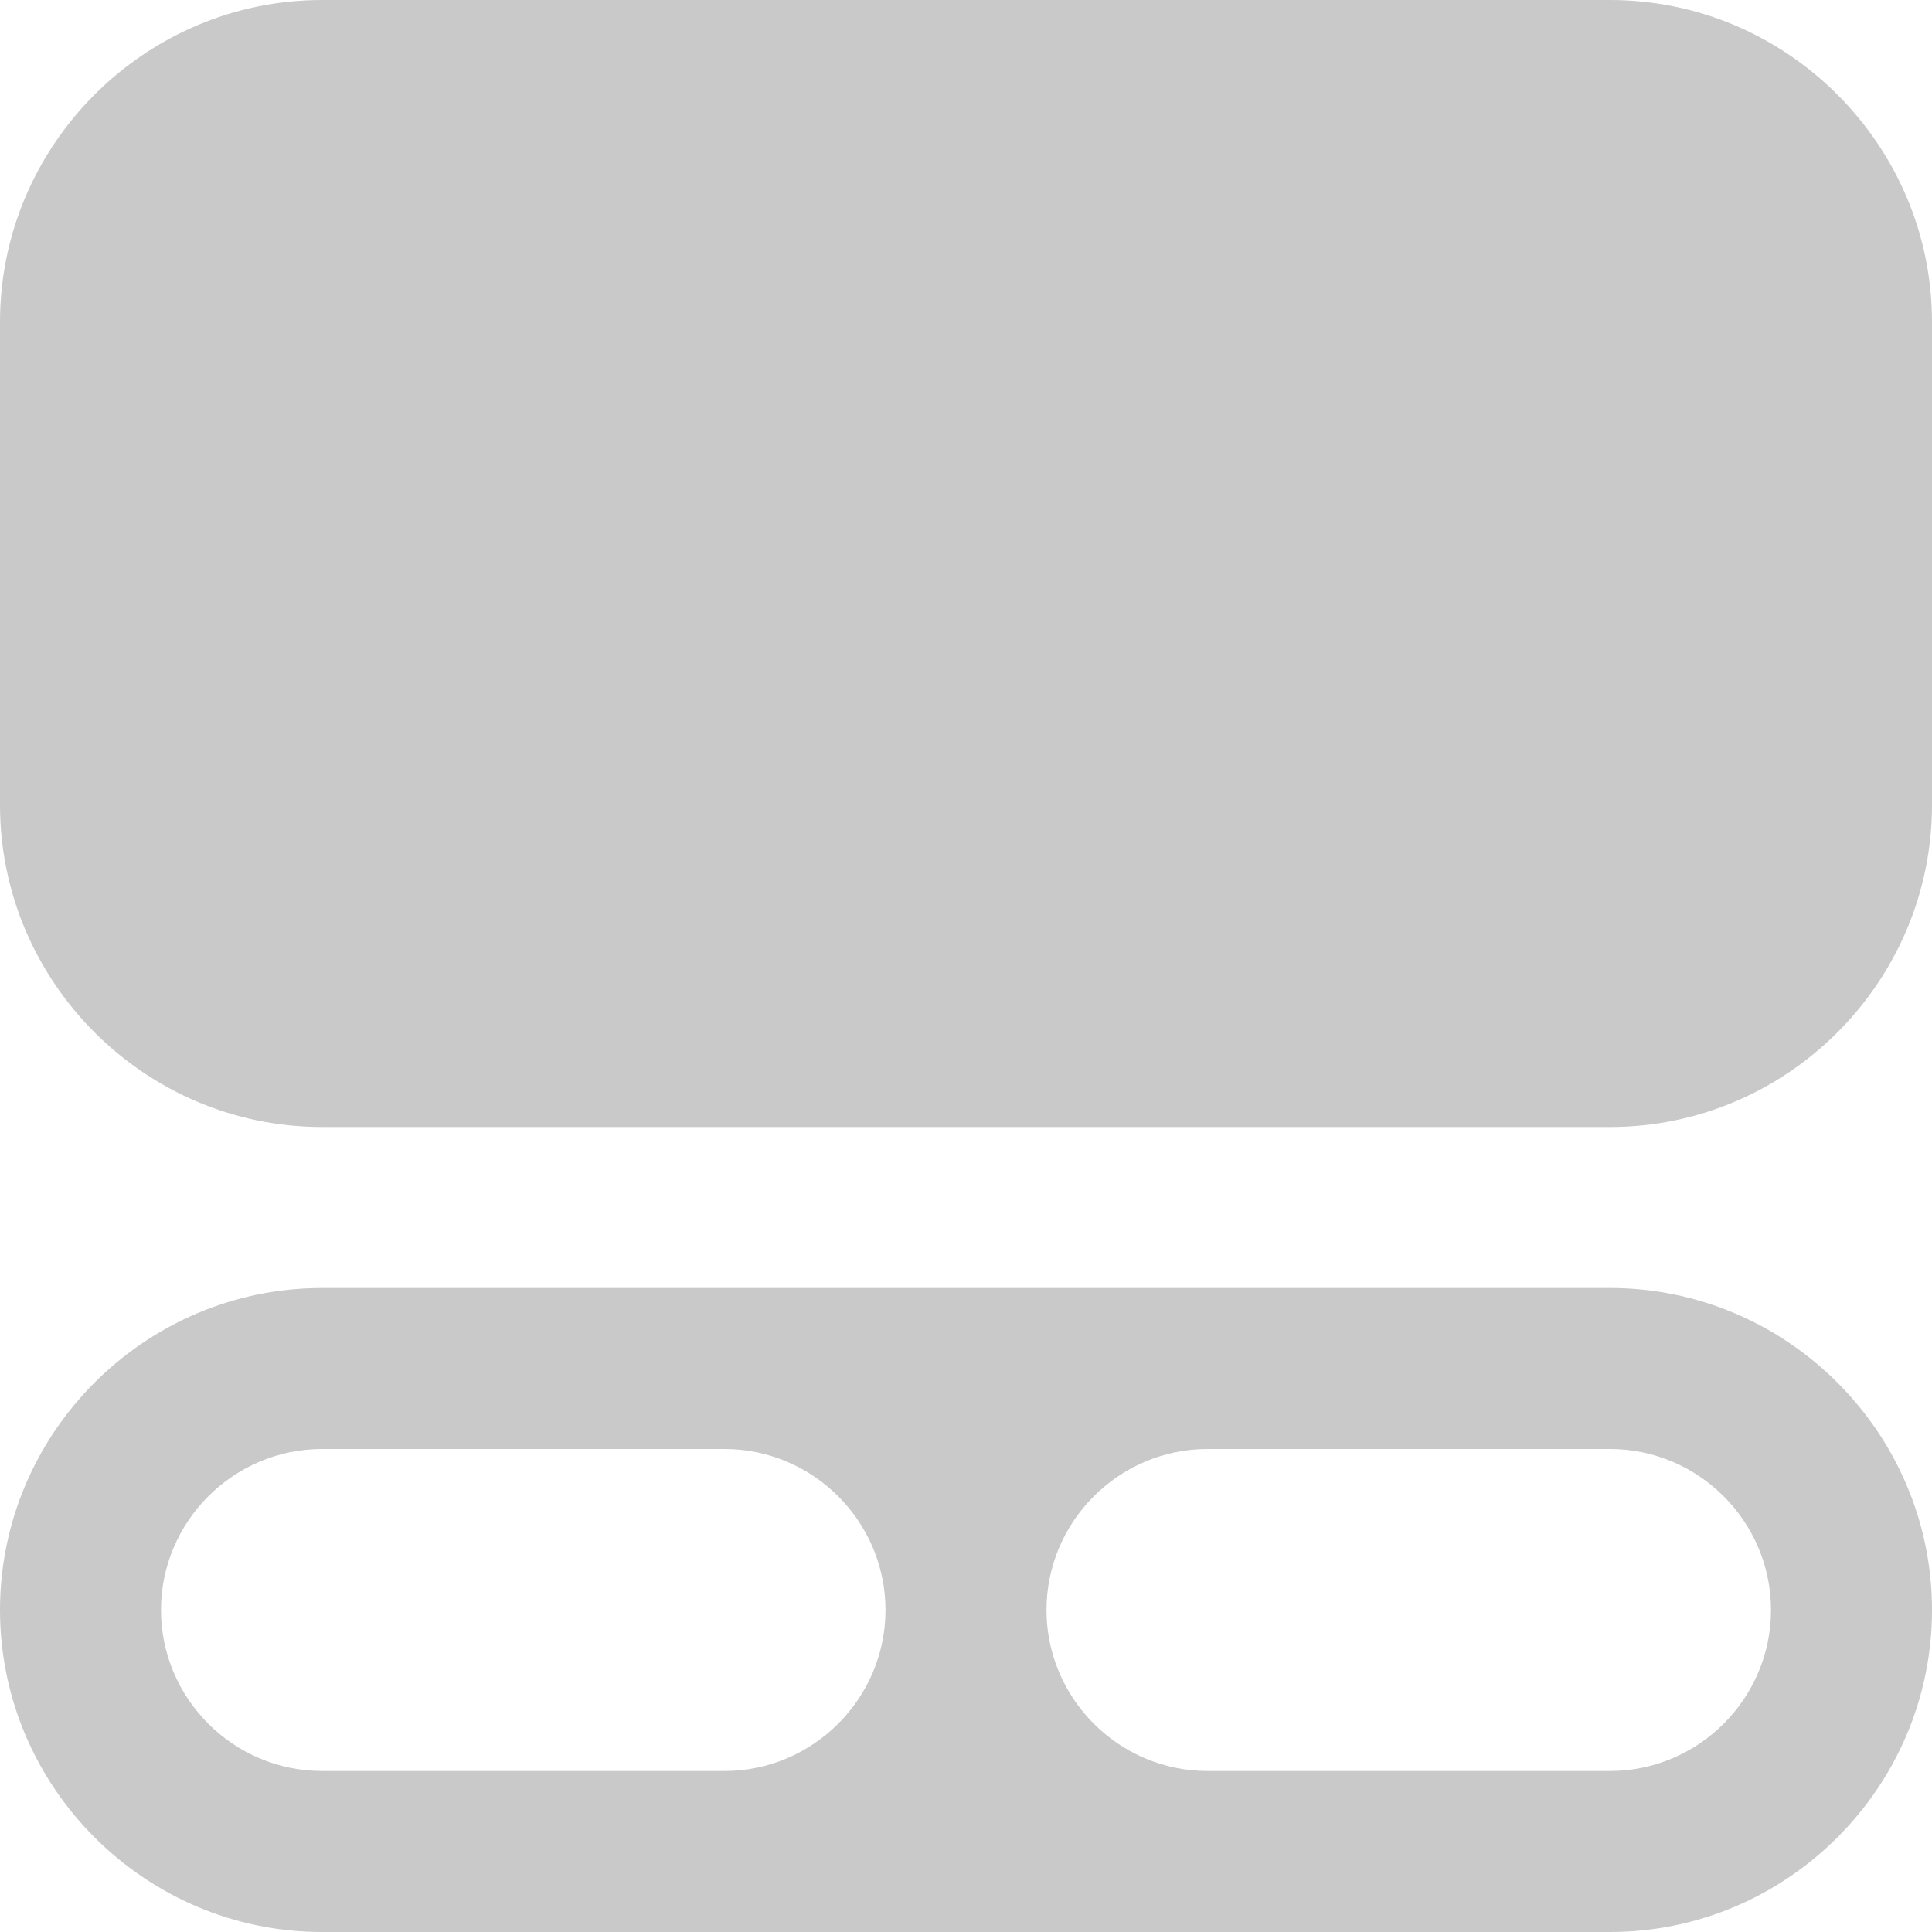
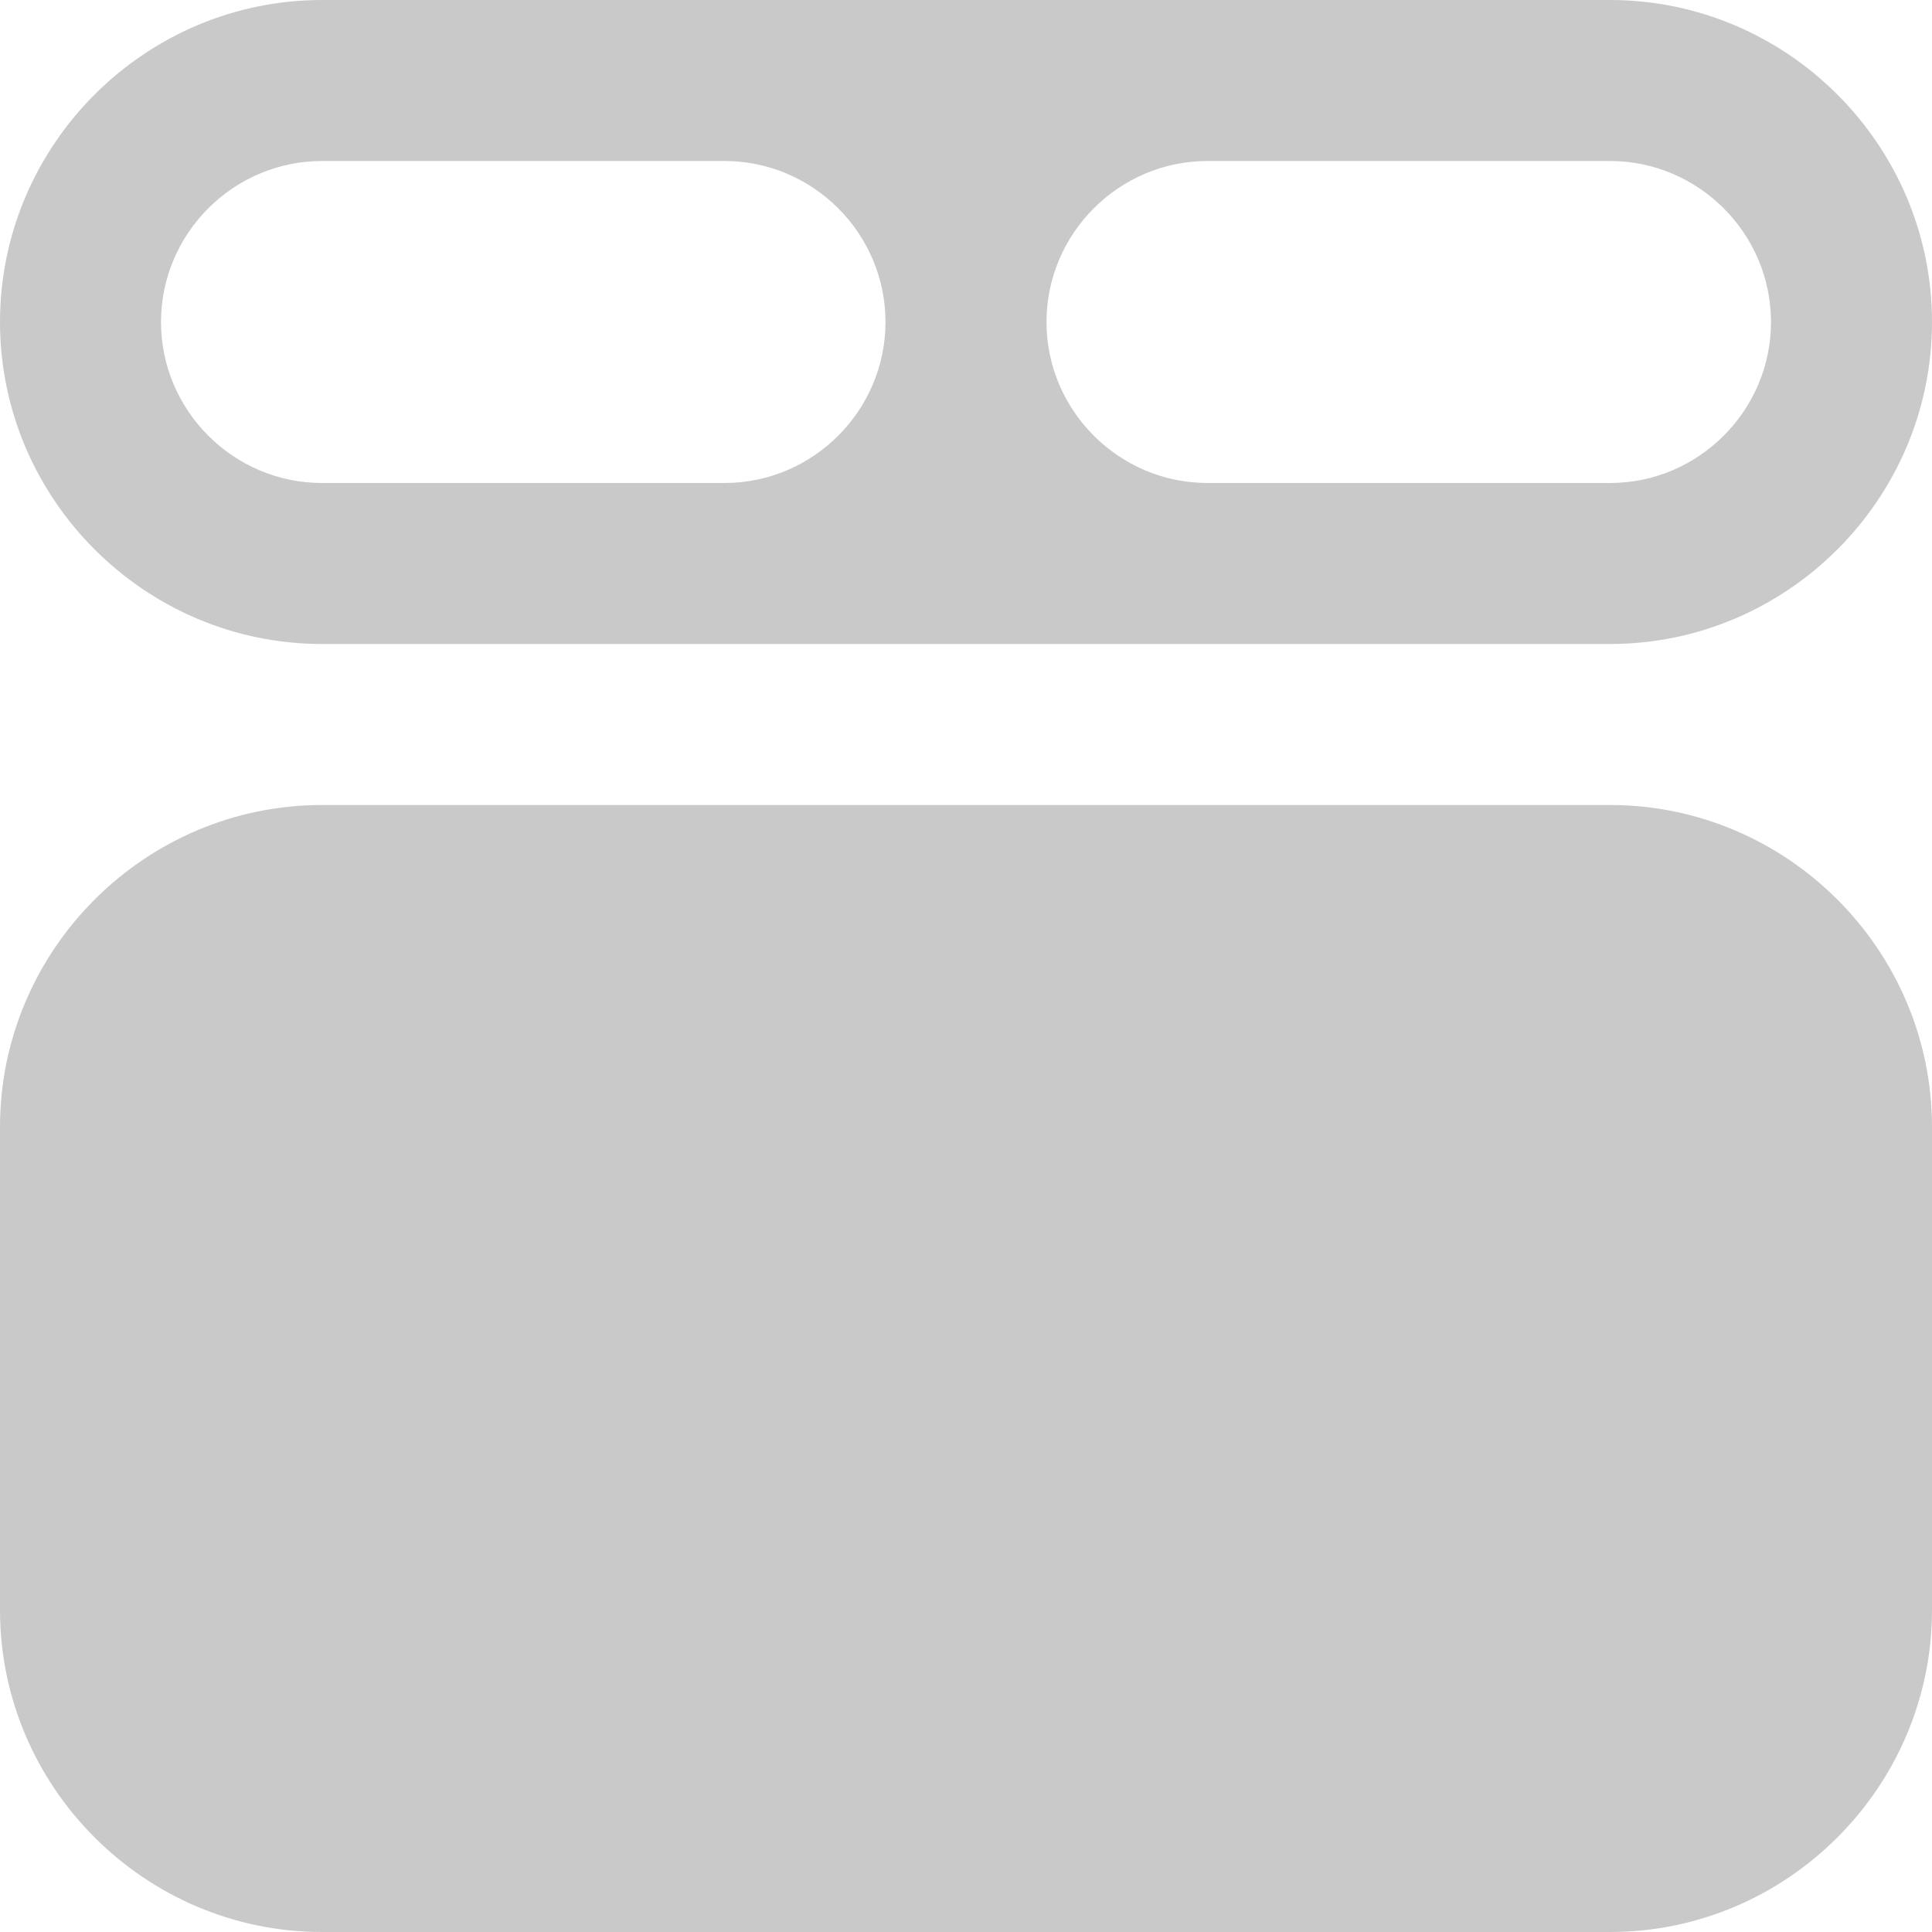
- <svg xmlns="http://www.w3.org/2000/svg" viewBox="0 0 24 24">
+ <svg xmlns="http://www.w3.org/2000/svg" id="Camada_1" viewBox="0 0 24 24">
  <style>.st0{fill:#c9c9c9}</style>
-   <g id="Camada_1">
-     <path class="st0" d="M20 16H4c-2.2 0-4 1.8-4 4s1.8 4 4 4h16c2.2 0 4-1.8 4-4s-1.8-4-4-4zM9 22H4c-1.1 0-2-.9-2-2s.9-2 2-2h5c1.1 0 2 .9 2 2s-.9 2-2 2zm11 0h-5c-1.1 0-2-.9-2-2s.9-2 2-2h5c1.1 0 2 .9 2 2s-.9 2-2 2zM20 0H4C1.8 0 0 1.8 0 4v6c0 2.2 1.8 4 4 4h16c2.2 0 4-1.8 4-4V4c0-2.2-1.8-4-4-4z" />
+   <g id="Camada_1_1_">
+     <path class="st0" d="M4 8h16c2.2 0 4-1.8 4-4s-1.8-4-4-4H4C1.8 0 0 1.8 0 4s1.8 4 4 4zm11-6h5c1.1 0 2 .9 2 2s-.9 2-2 2h-5c-1.1 0-2-.9-2-2s.9-2 2-2zM4 2h5c1.1 0 2 .9 2 2s-.9 2-2 2H4c-1.1 0-2-.9-2-2s.9-2 2-2zM4 24h16c2.2 0 4-1.8 4-4v-6c0-2.2-1.8-4-4-4H4c-2.2 0-4 1.8-4 4v6c0 2.2 1.8 4 4 4z" />
  </g>
</svg>
